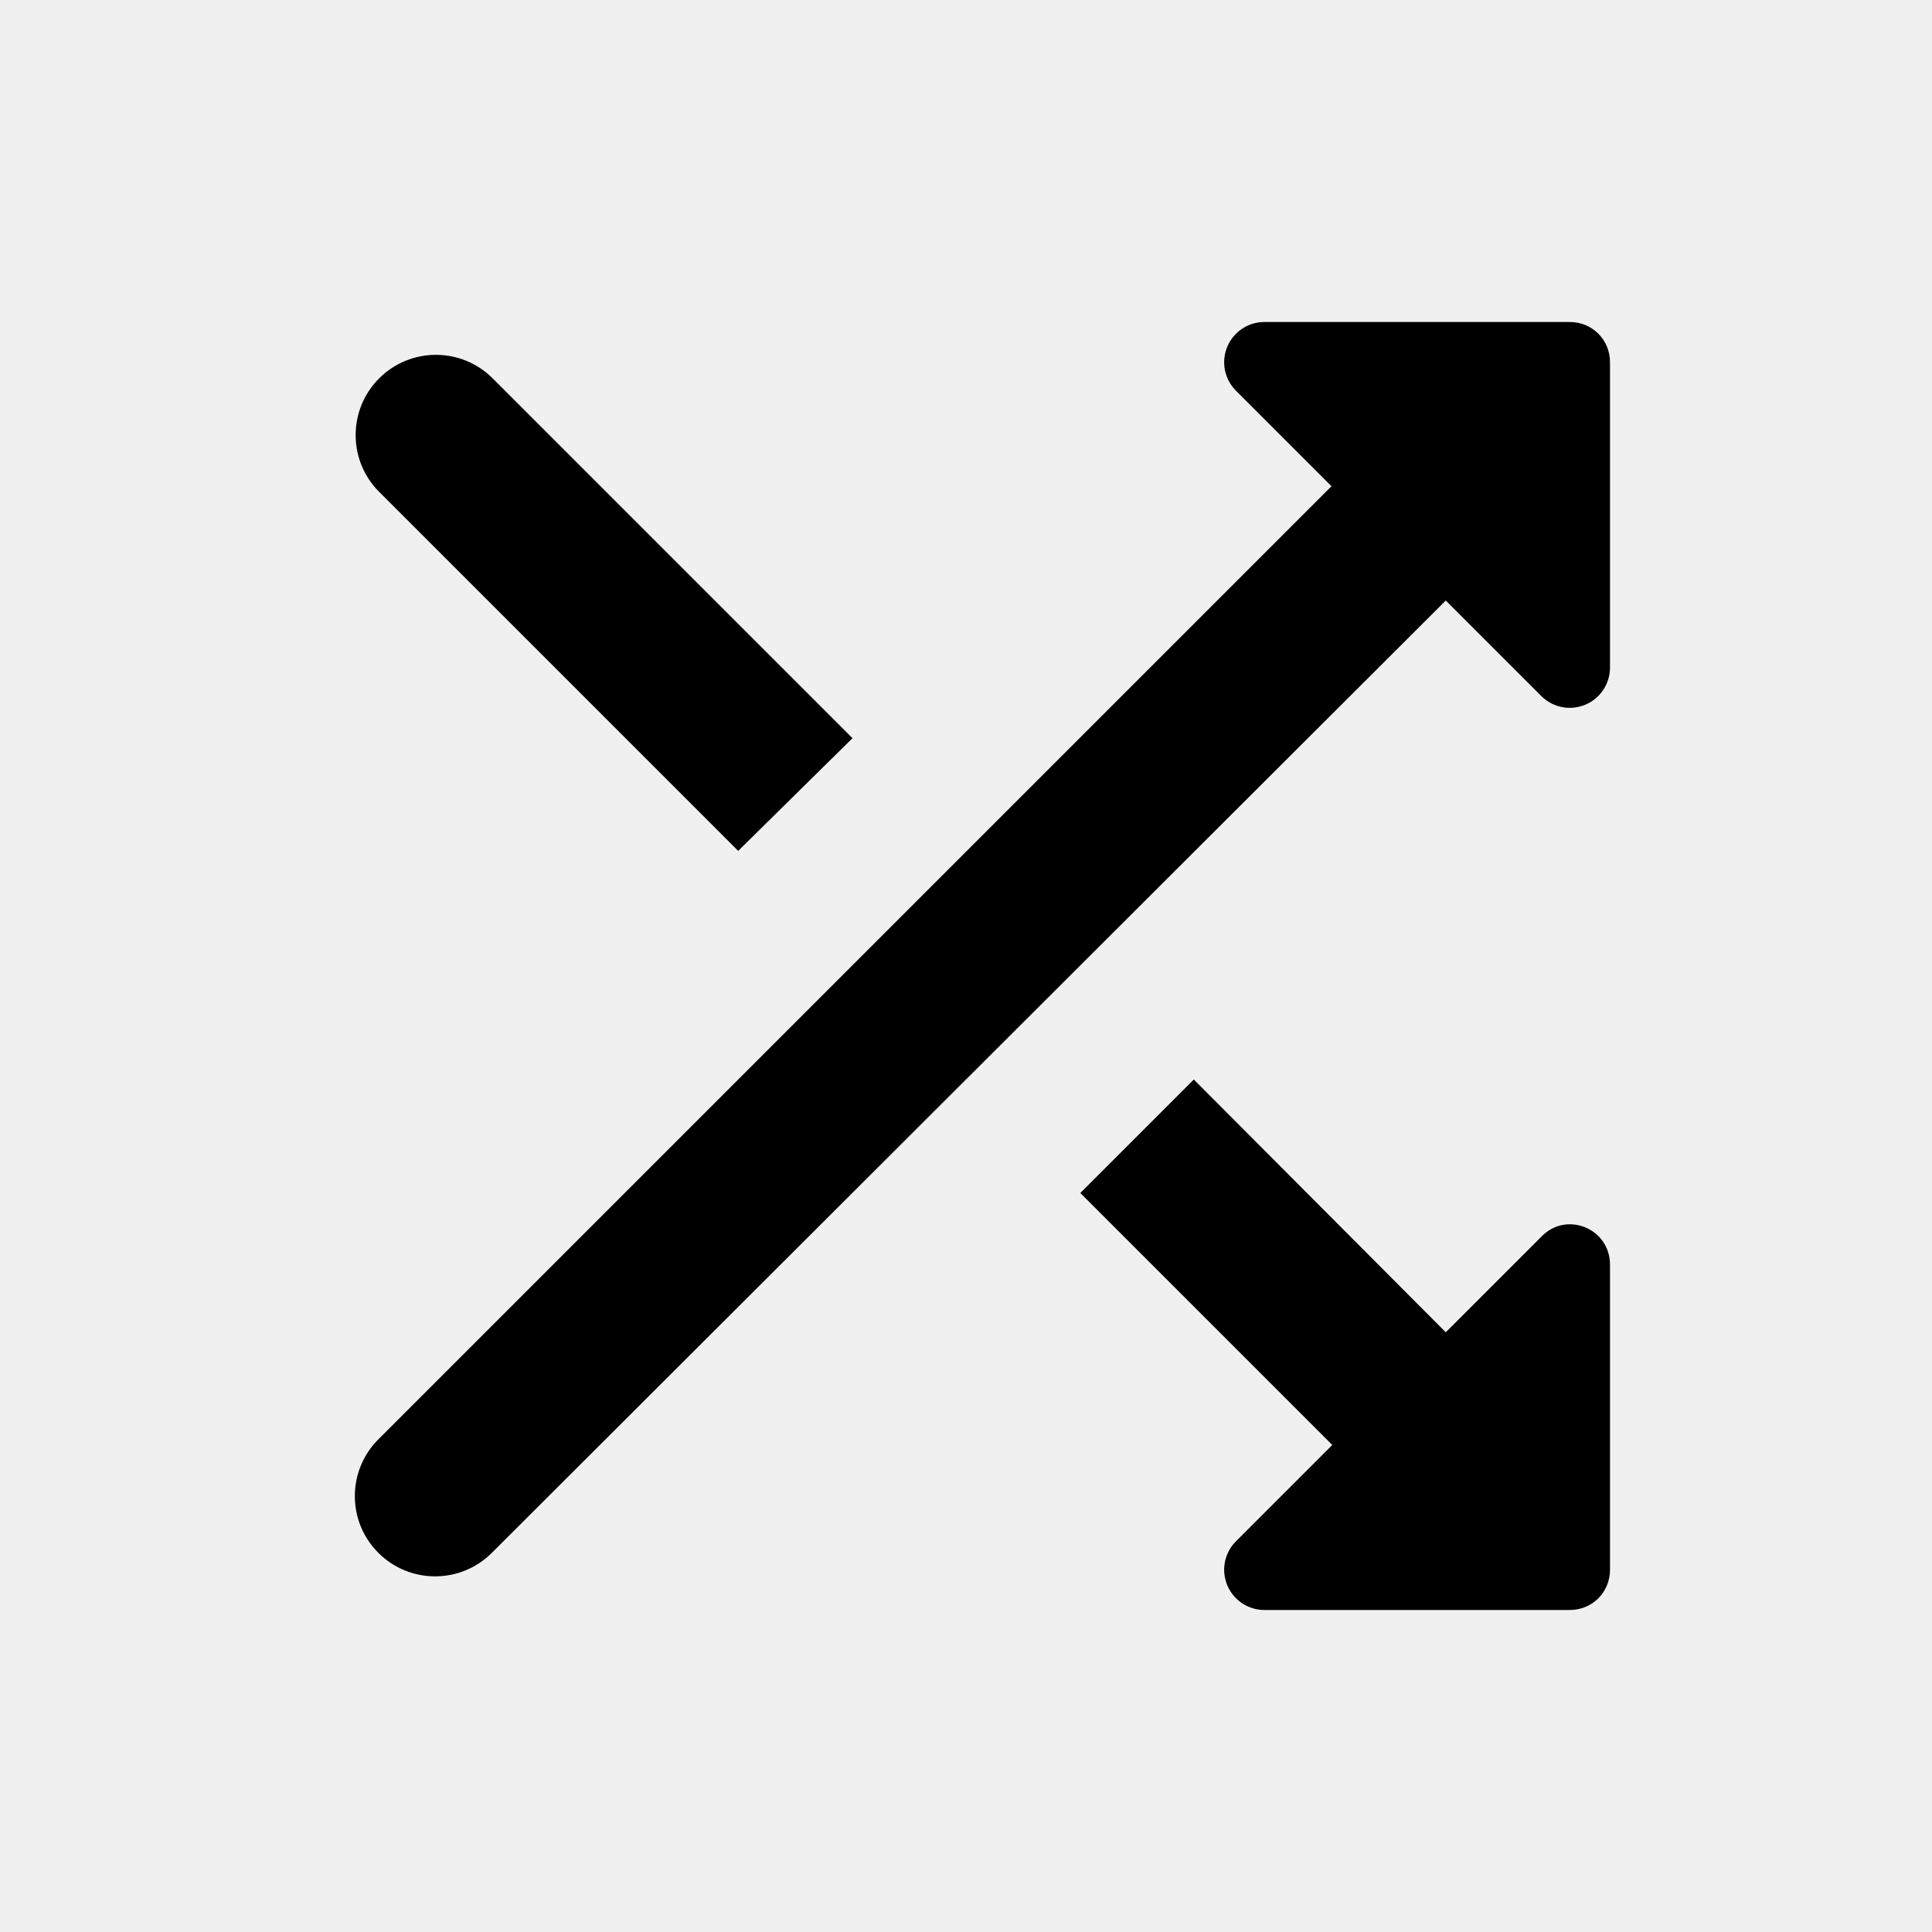
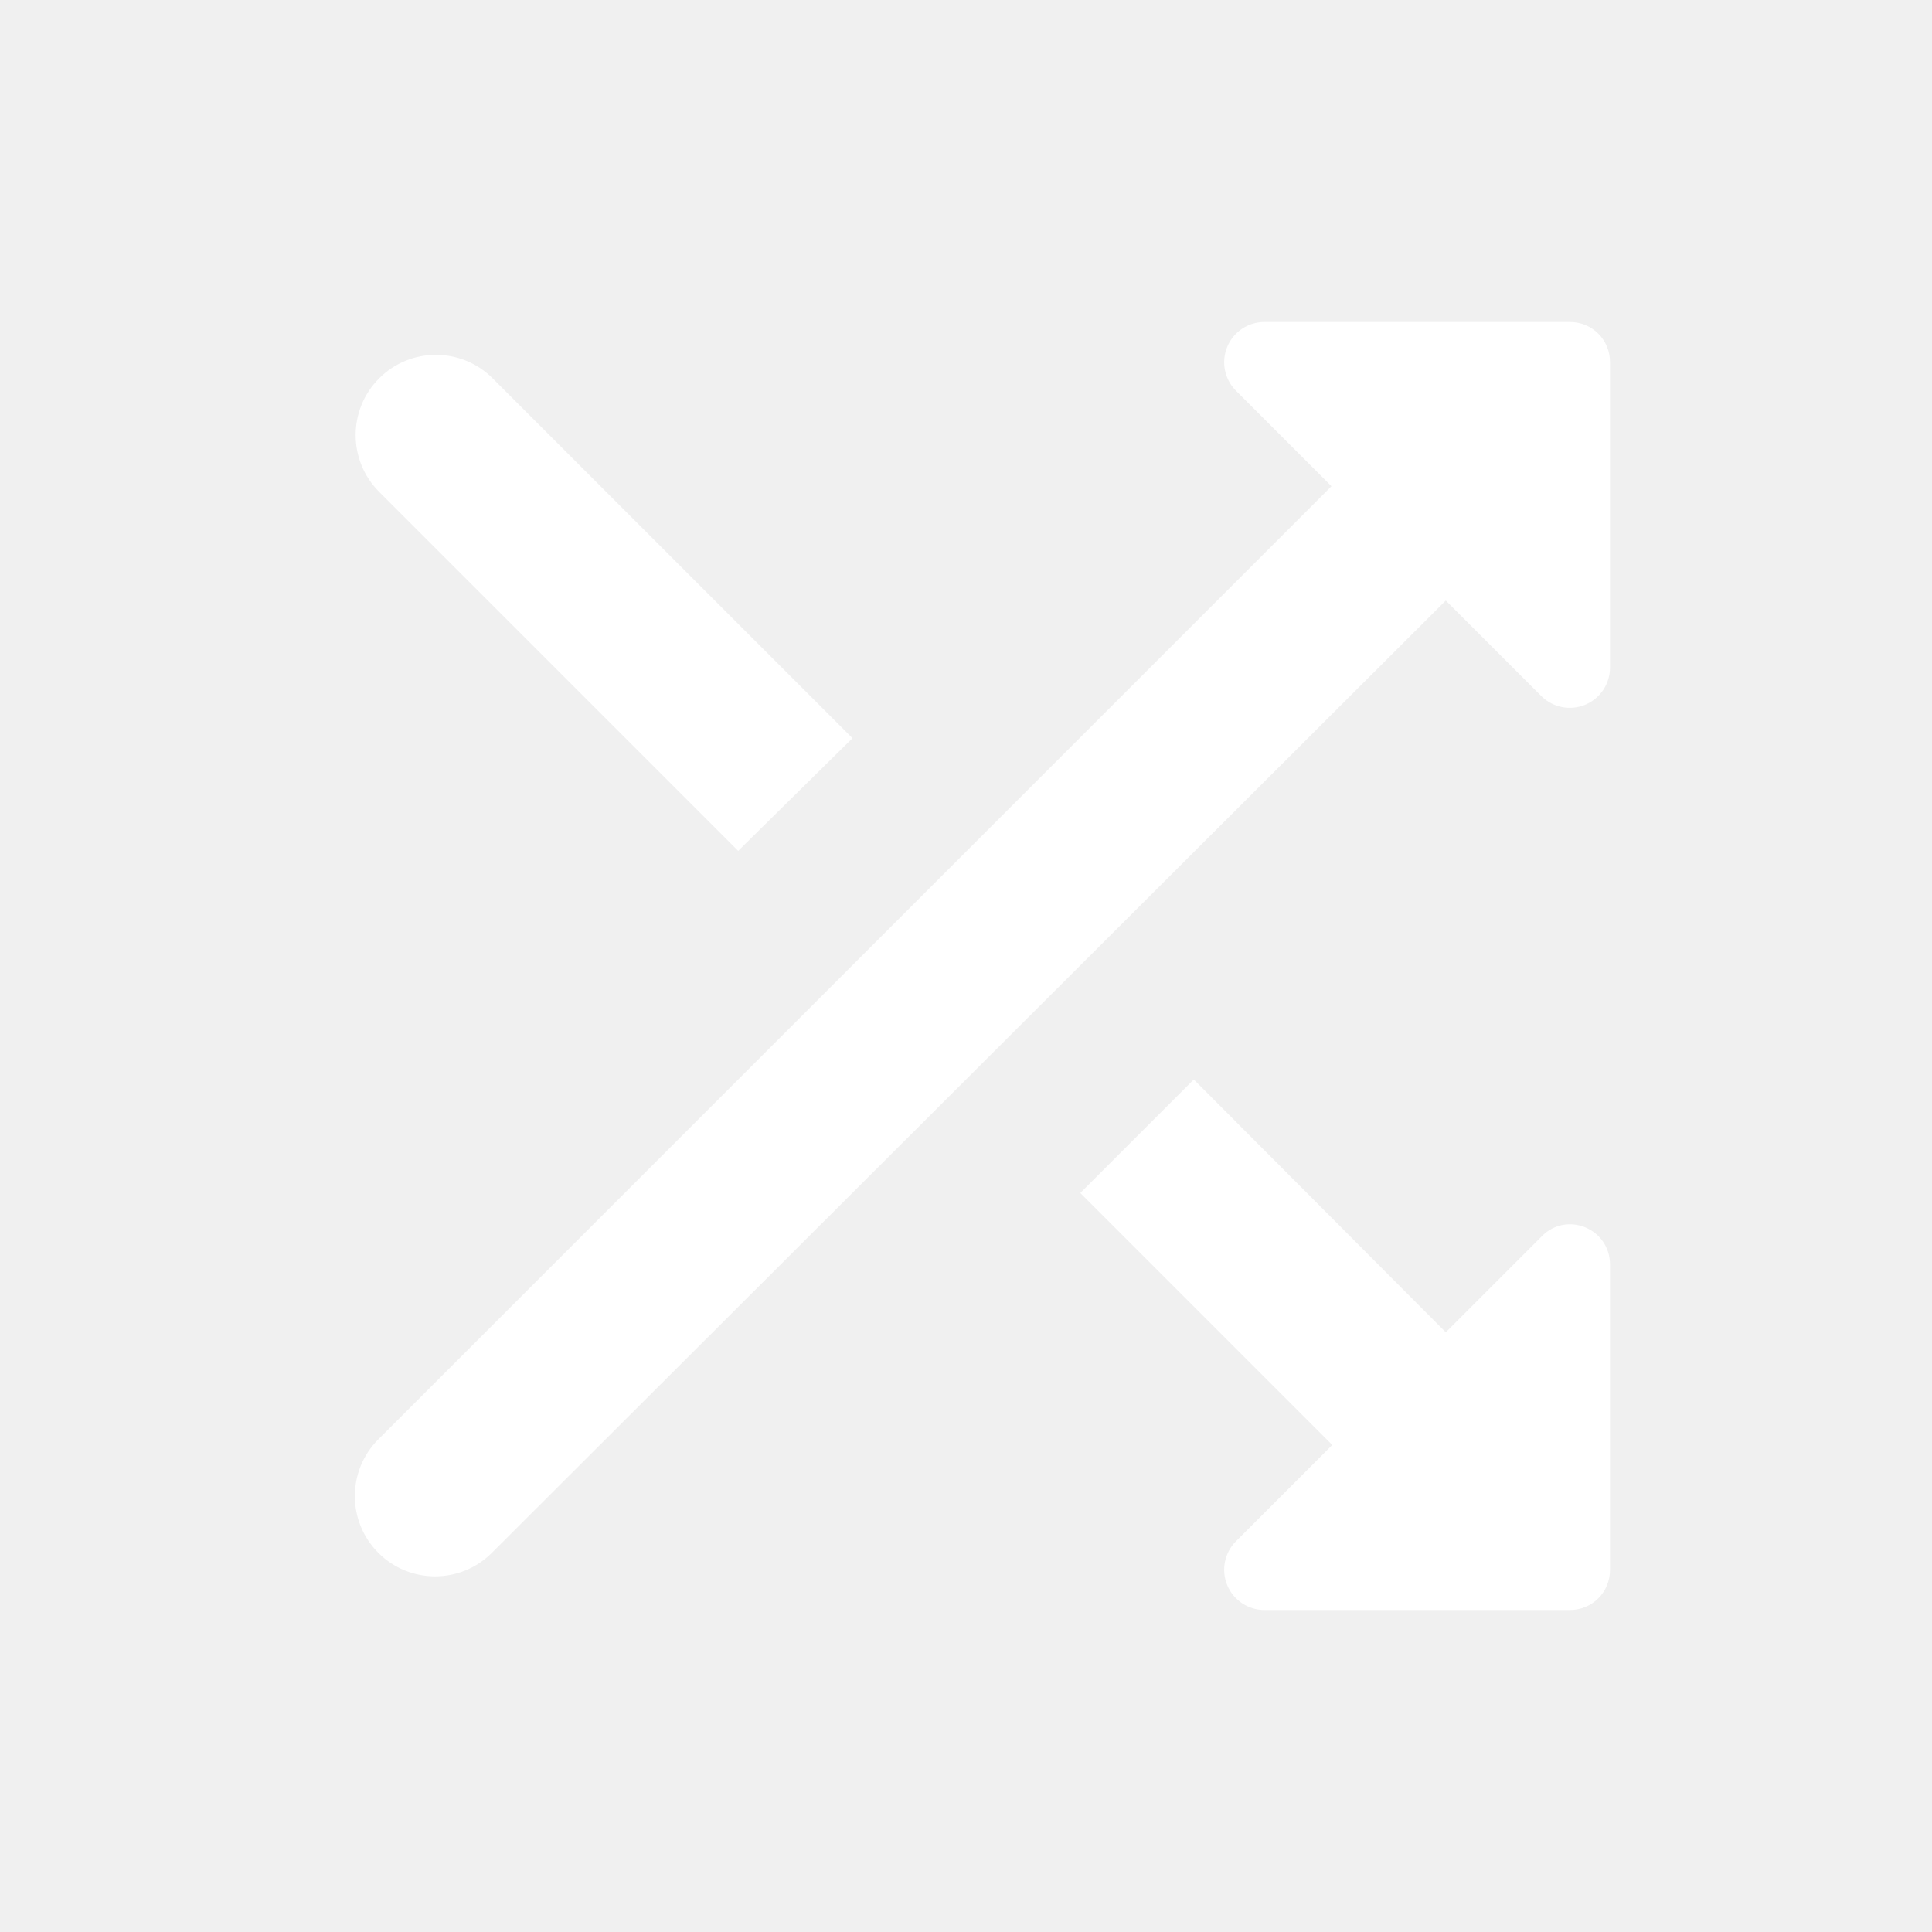
- <svg xmlns="http://www.w3.org/2000/svg" width="24" height="24" viewBox="0 0 24 24">
+ <svg xmlns="http://www.w3.org/2000/svg" fill="#ffffff" width="24" height="24" viewBox="0 0 24 24">
  <path d="M10.59 9.17 6.12 4.7a.996.996 0 1 0-1.41 1.41l4.46 4.46 1.42-1.4zm4.76-4.32 1.19 1.19L4.7 17.88a.996.996 0 1 0 1.41 1.41L17.96 7.46l1.19 1.19a.5.5 0 0 0 .85-.36V4.5c0-.28-.22-.5-.5-.5h-3.79a.5.5 0 0 0-.36.85zm-.52 8.56-1.41 1.41 3.13 3.13-1.2 1.2a.5.5 0 0 0 .36.85h3.79c.28 0 .5-.22.5-.5v-3.79c0-.45-.54-.67-.85-.35l-1.19 1.19-3.13-3.14z" />
</svg>
